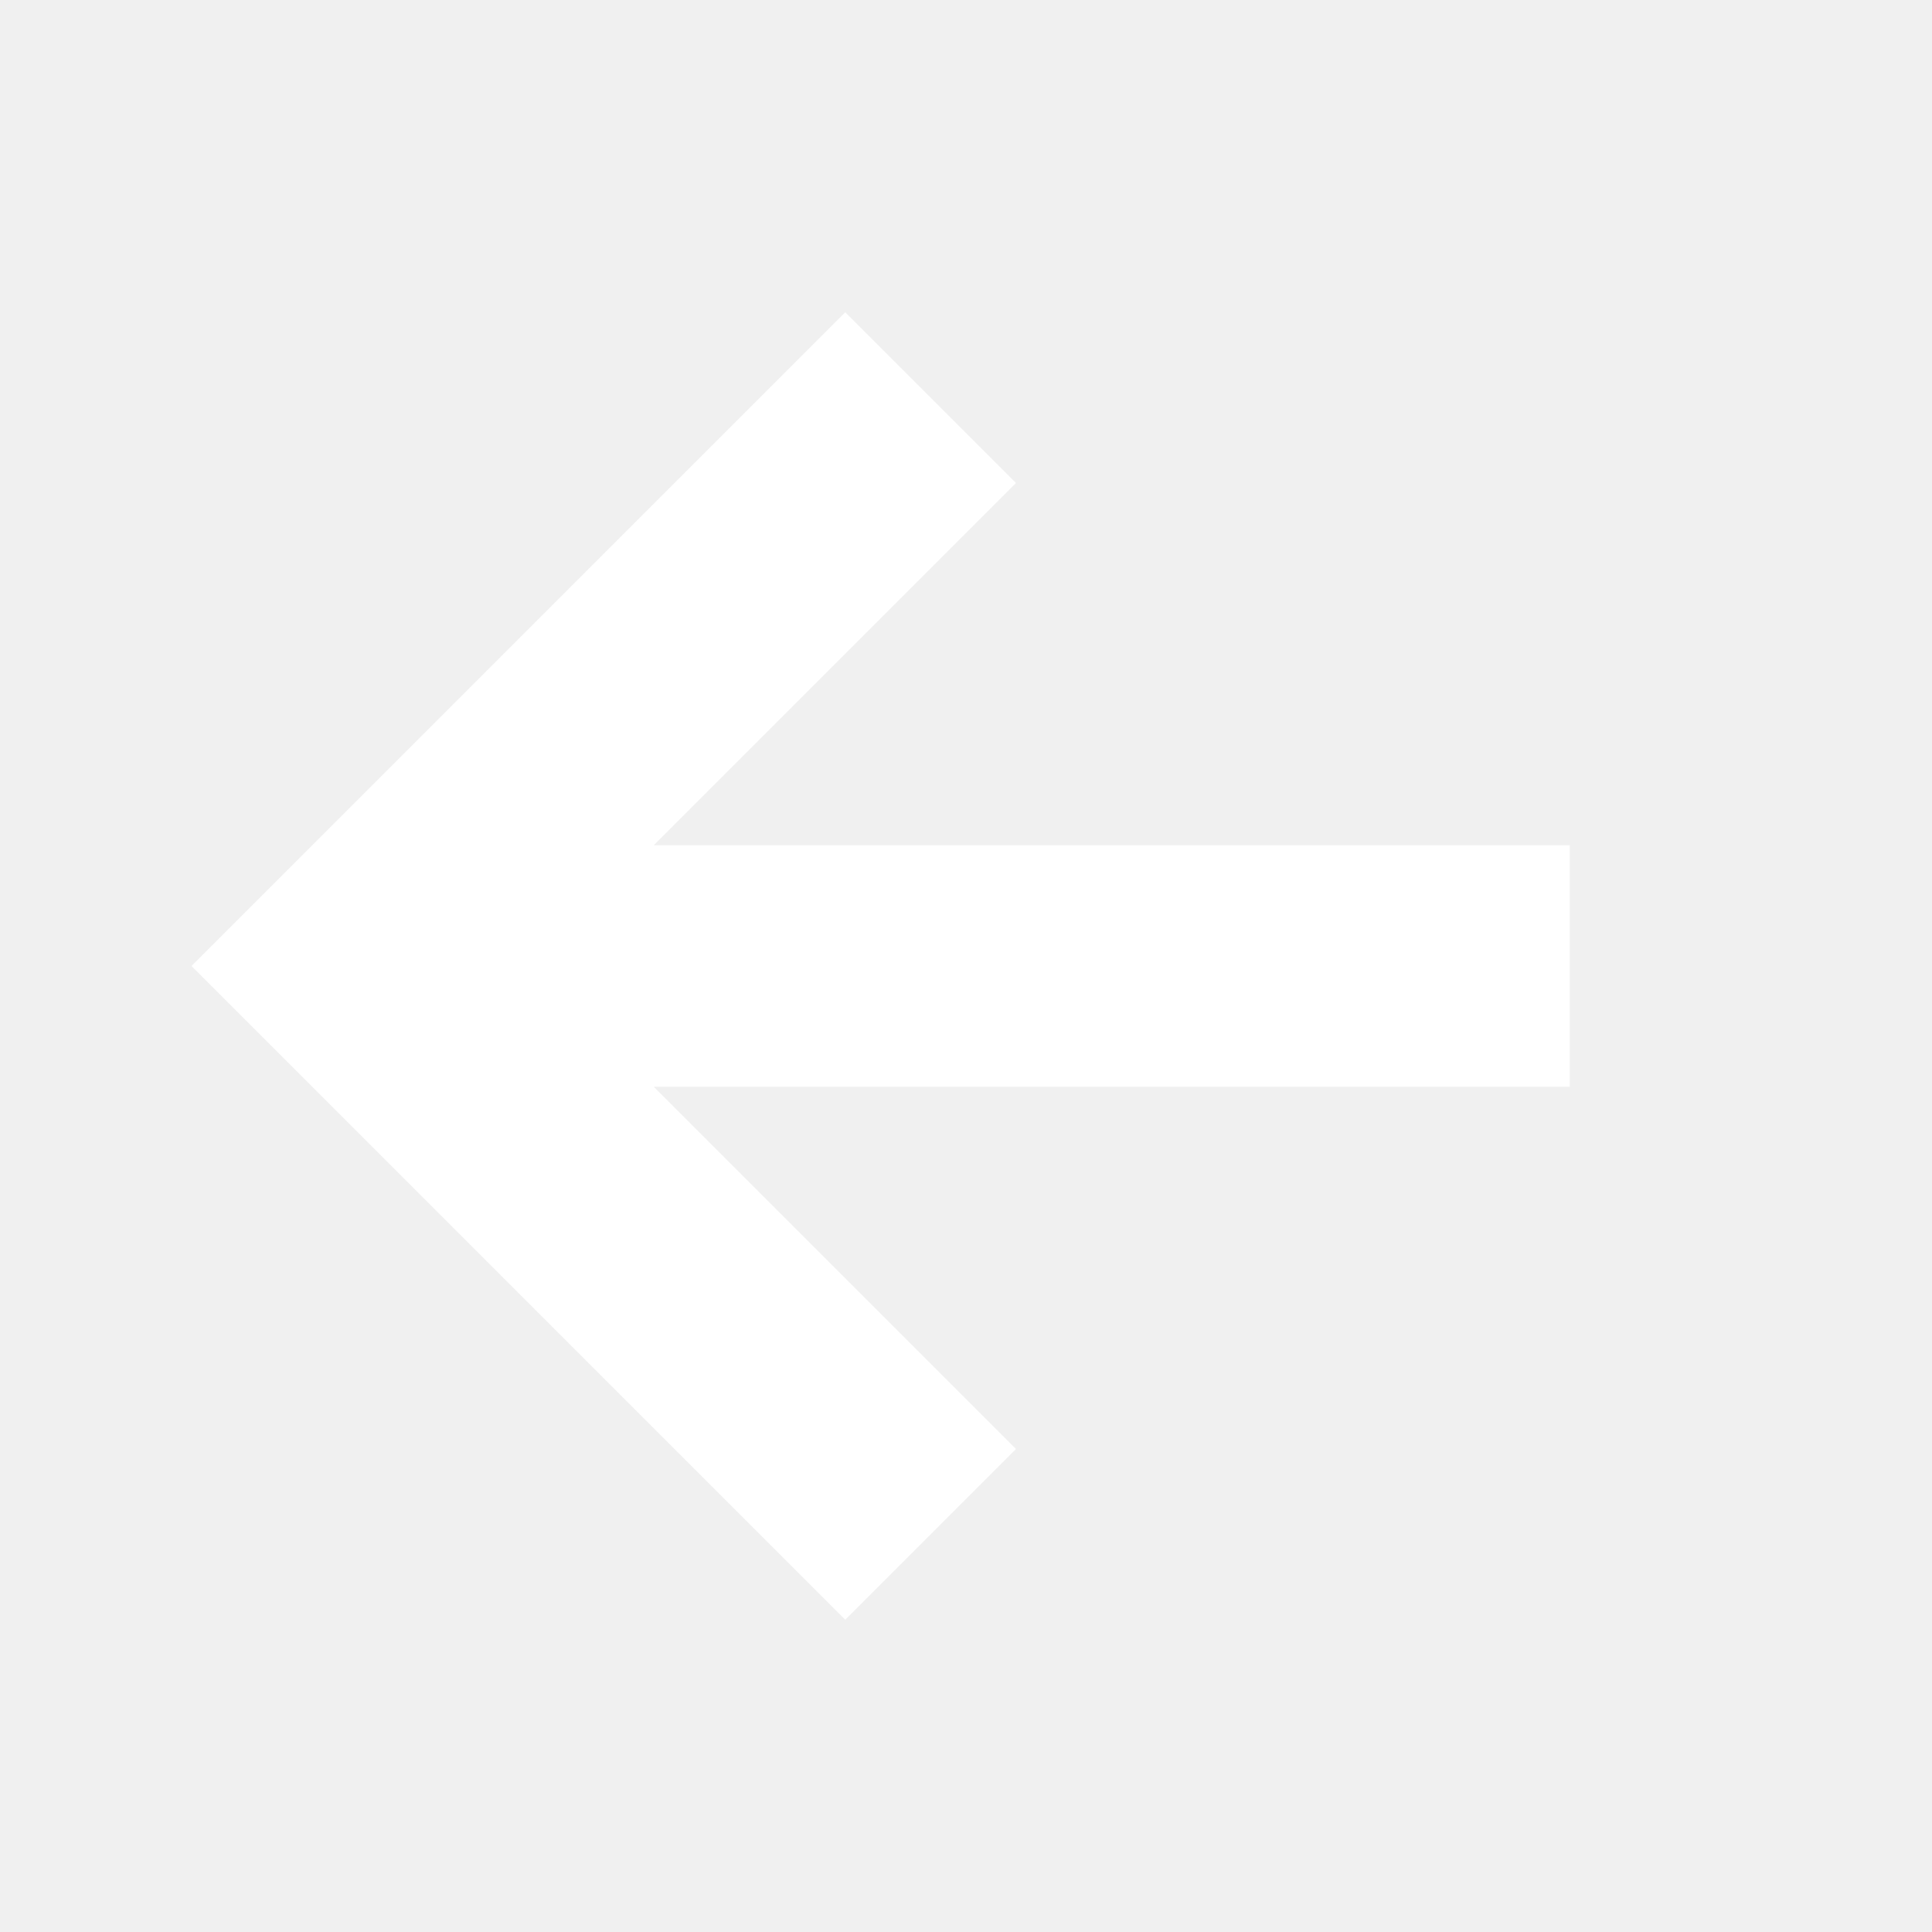
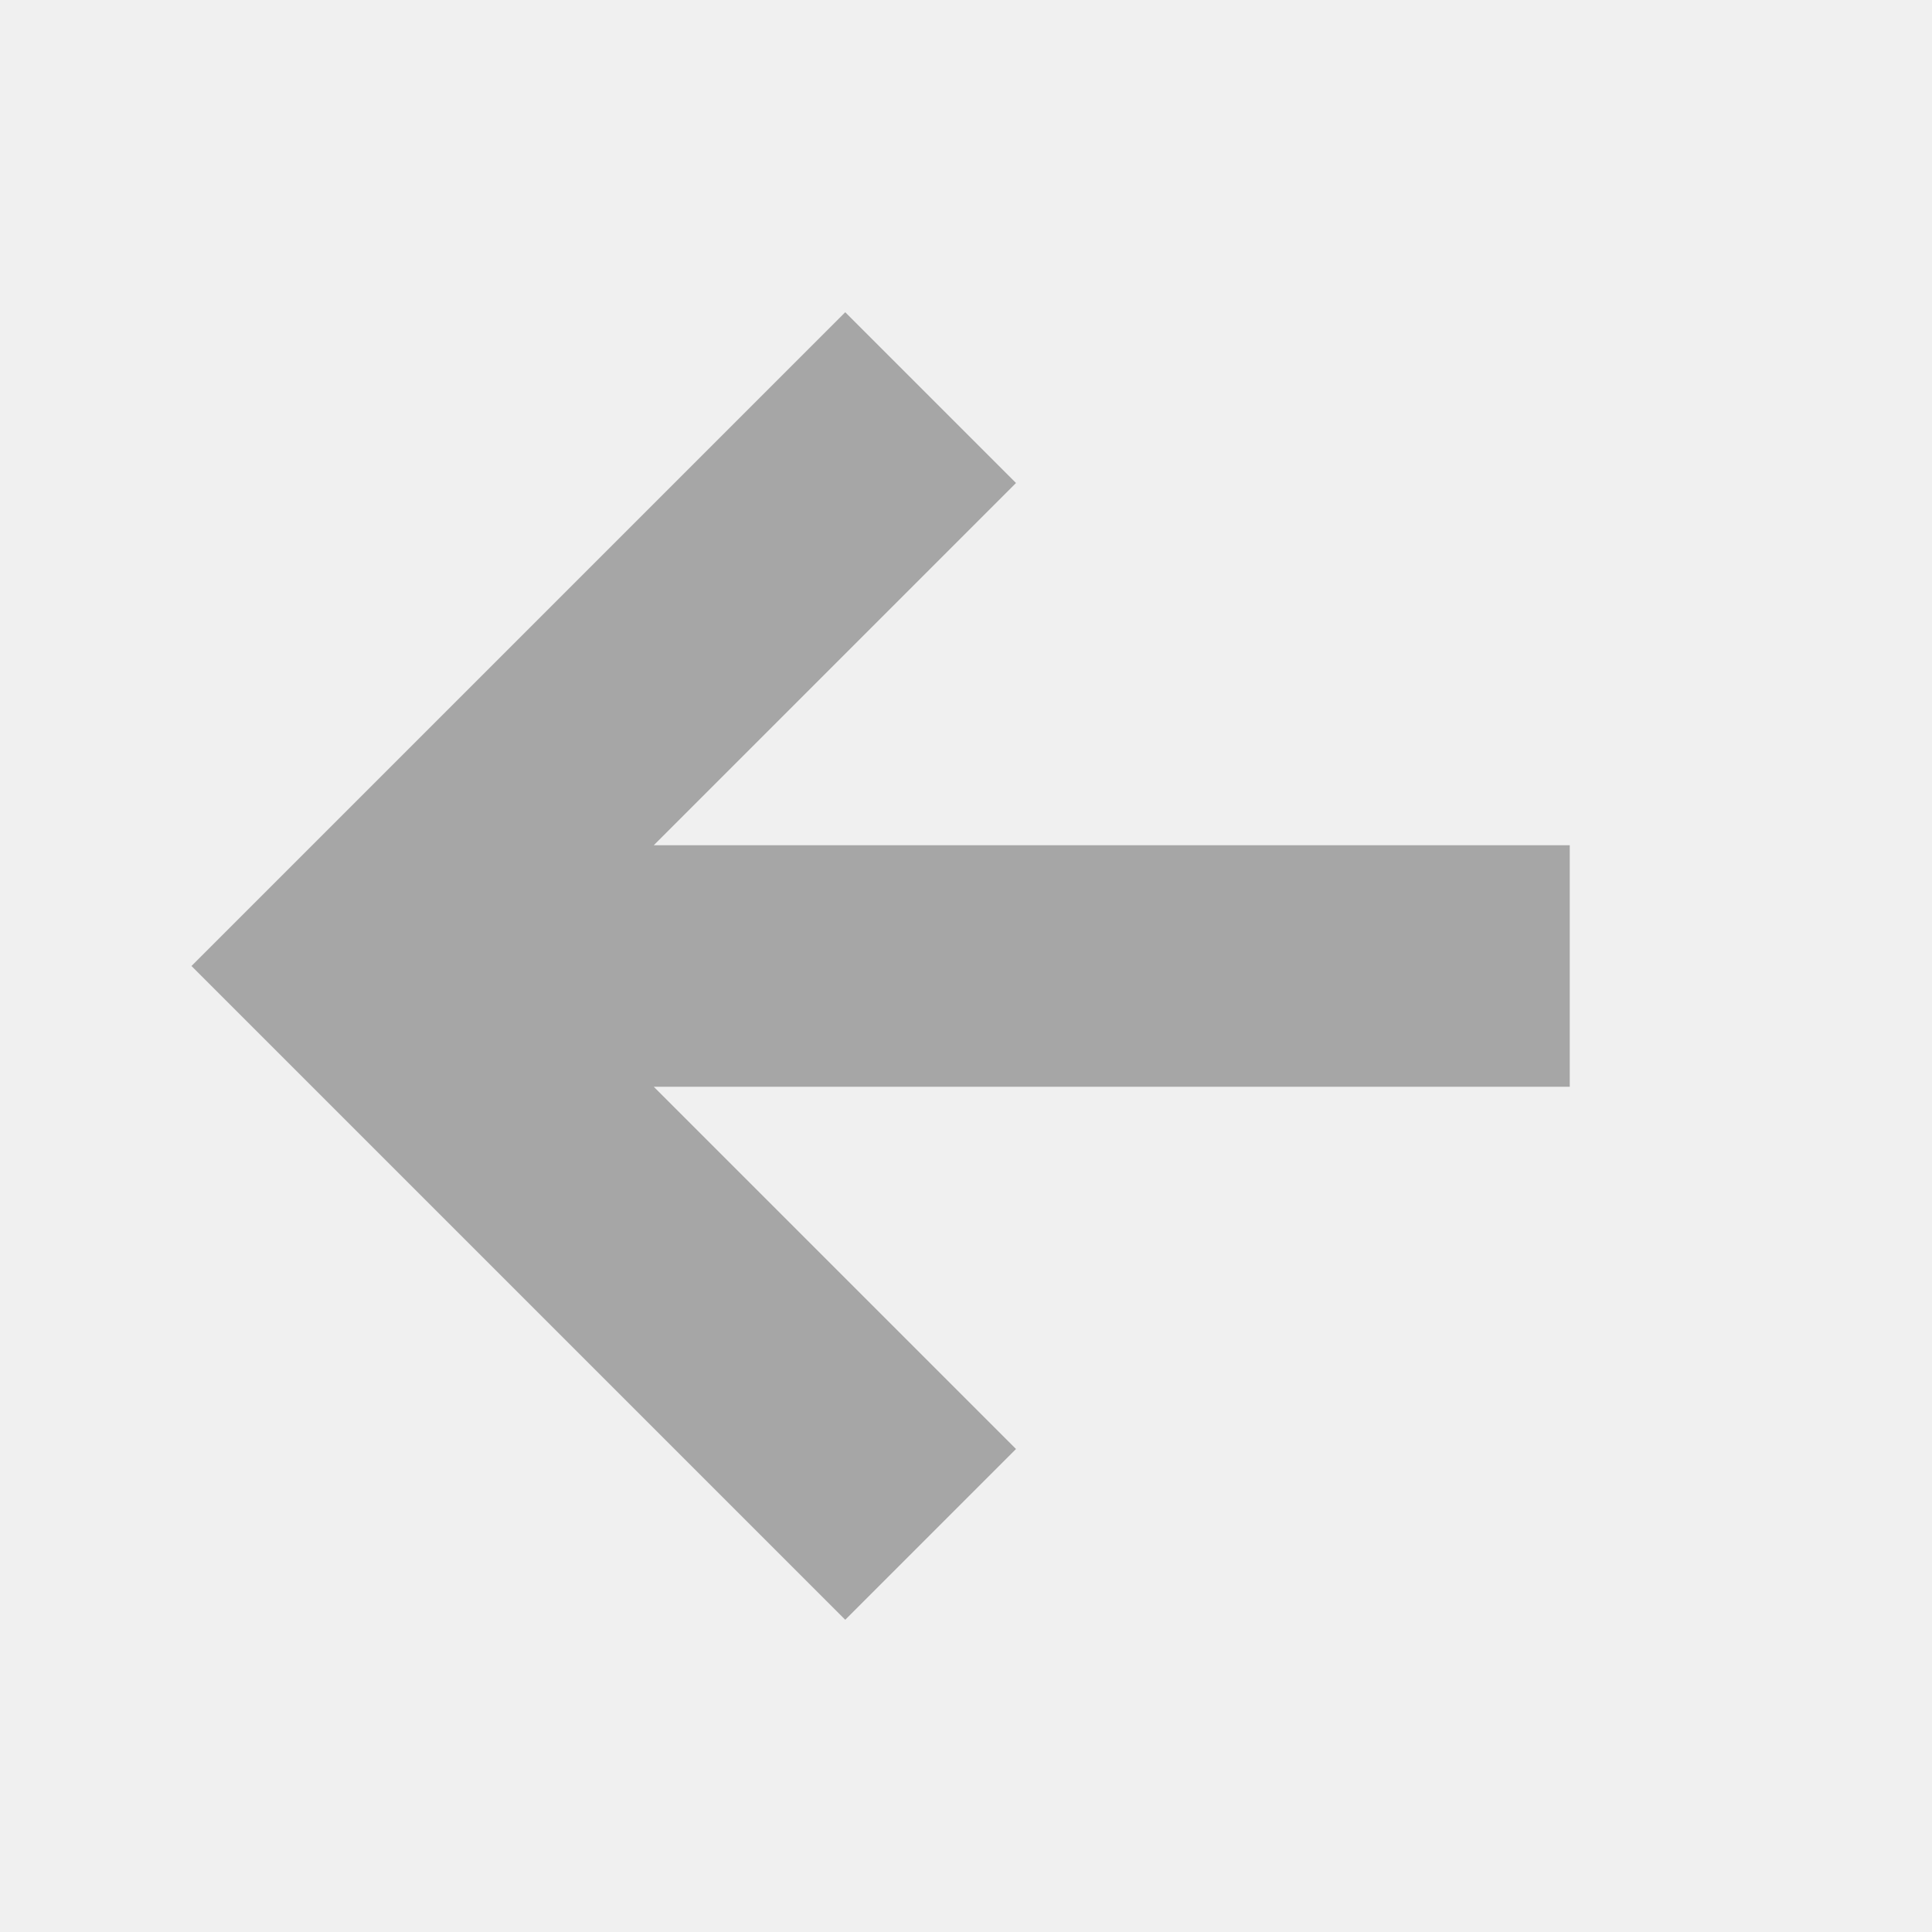
<svg xmlns="http://www.w3.org/2000/svg" width="24" height="24" viewBox="0 0 16 16" aria-hidden="true" focusable="false" class="Icon Icon--arrow-left">
  <g fill-rule="evenodd">
    <rect fill="none" stroke="none" x="0" y="0" width="24" height="24" />
-     <path fill="none" stroke="white" stroke-linecap="square" stroke-linejoin="miter" stroke-width="2" d="M7 12L3 8l4-4M4 8h9-9z" />
+     <path fill="none" stroke="#a6a6a6" stroke-linecap="square" stroke-linejoin="miter" stroke-width="2" d="M7 12L3 8l4-4M4 8h9-9z" />
  </g>
</svg>
